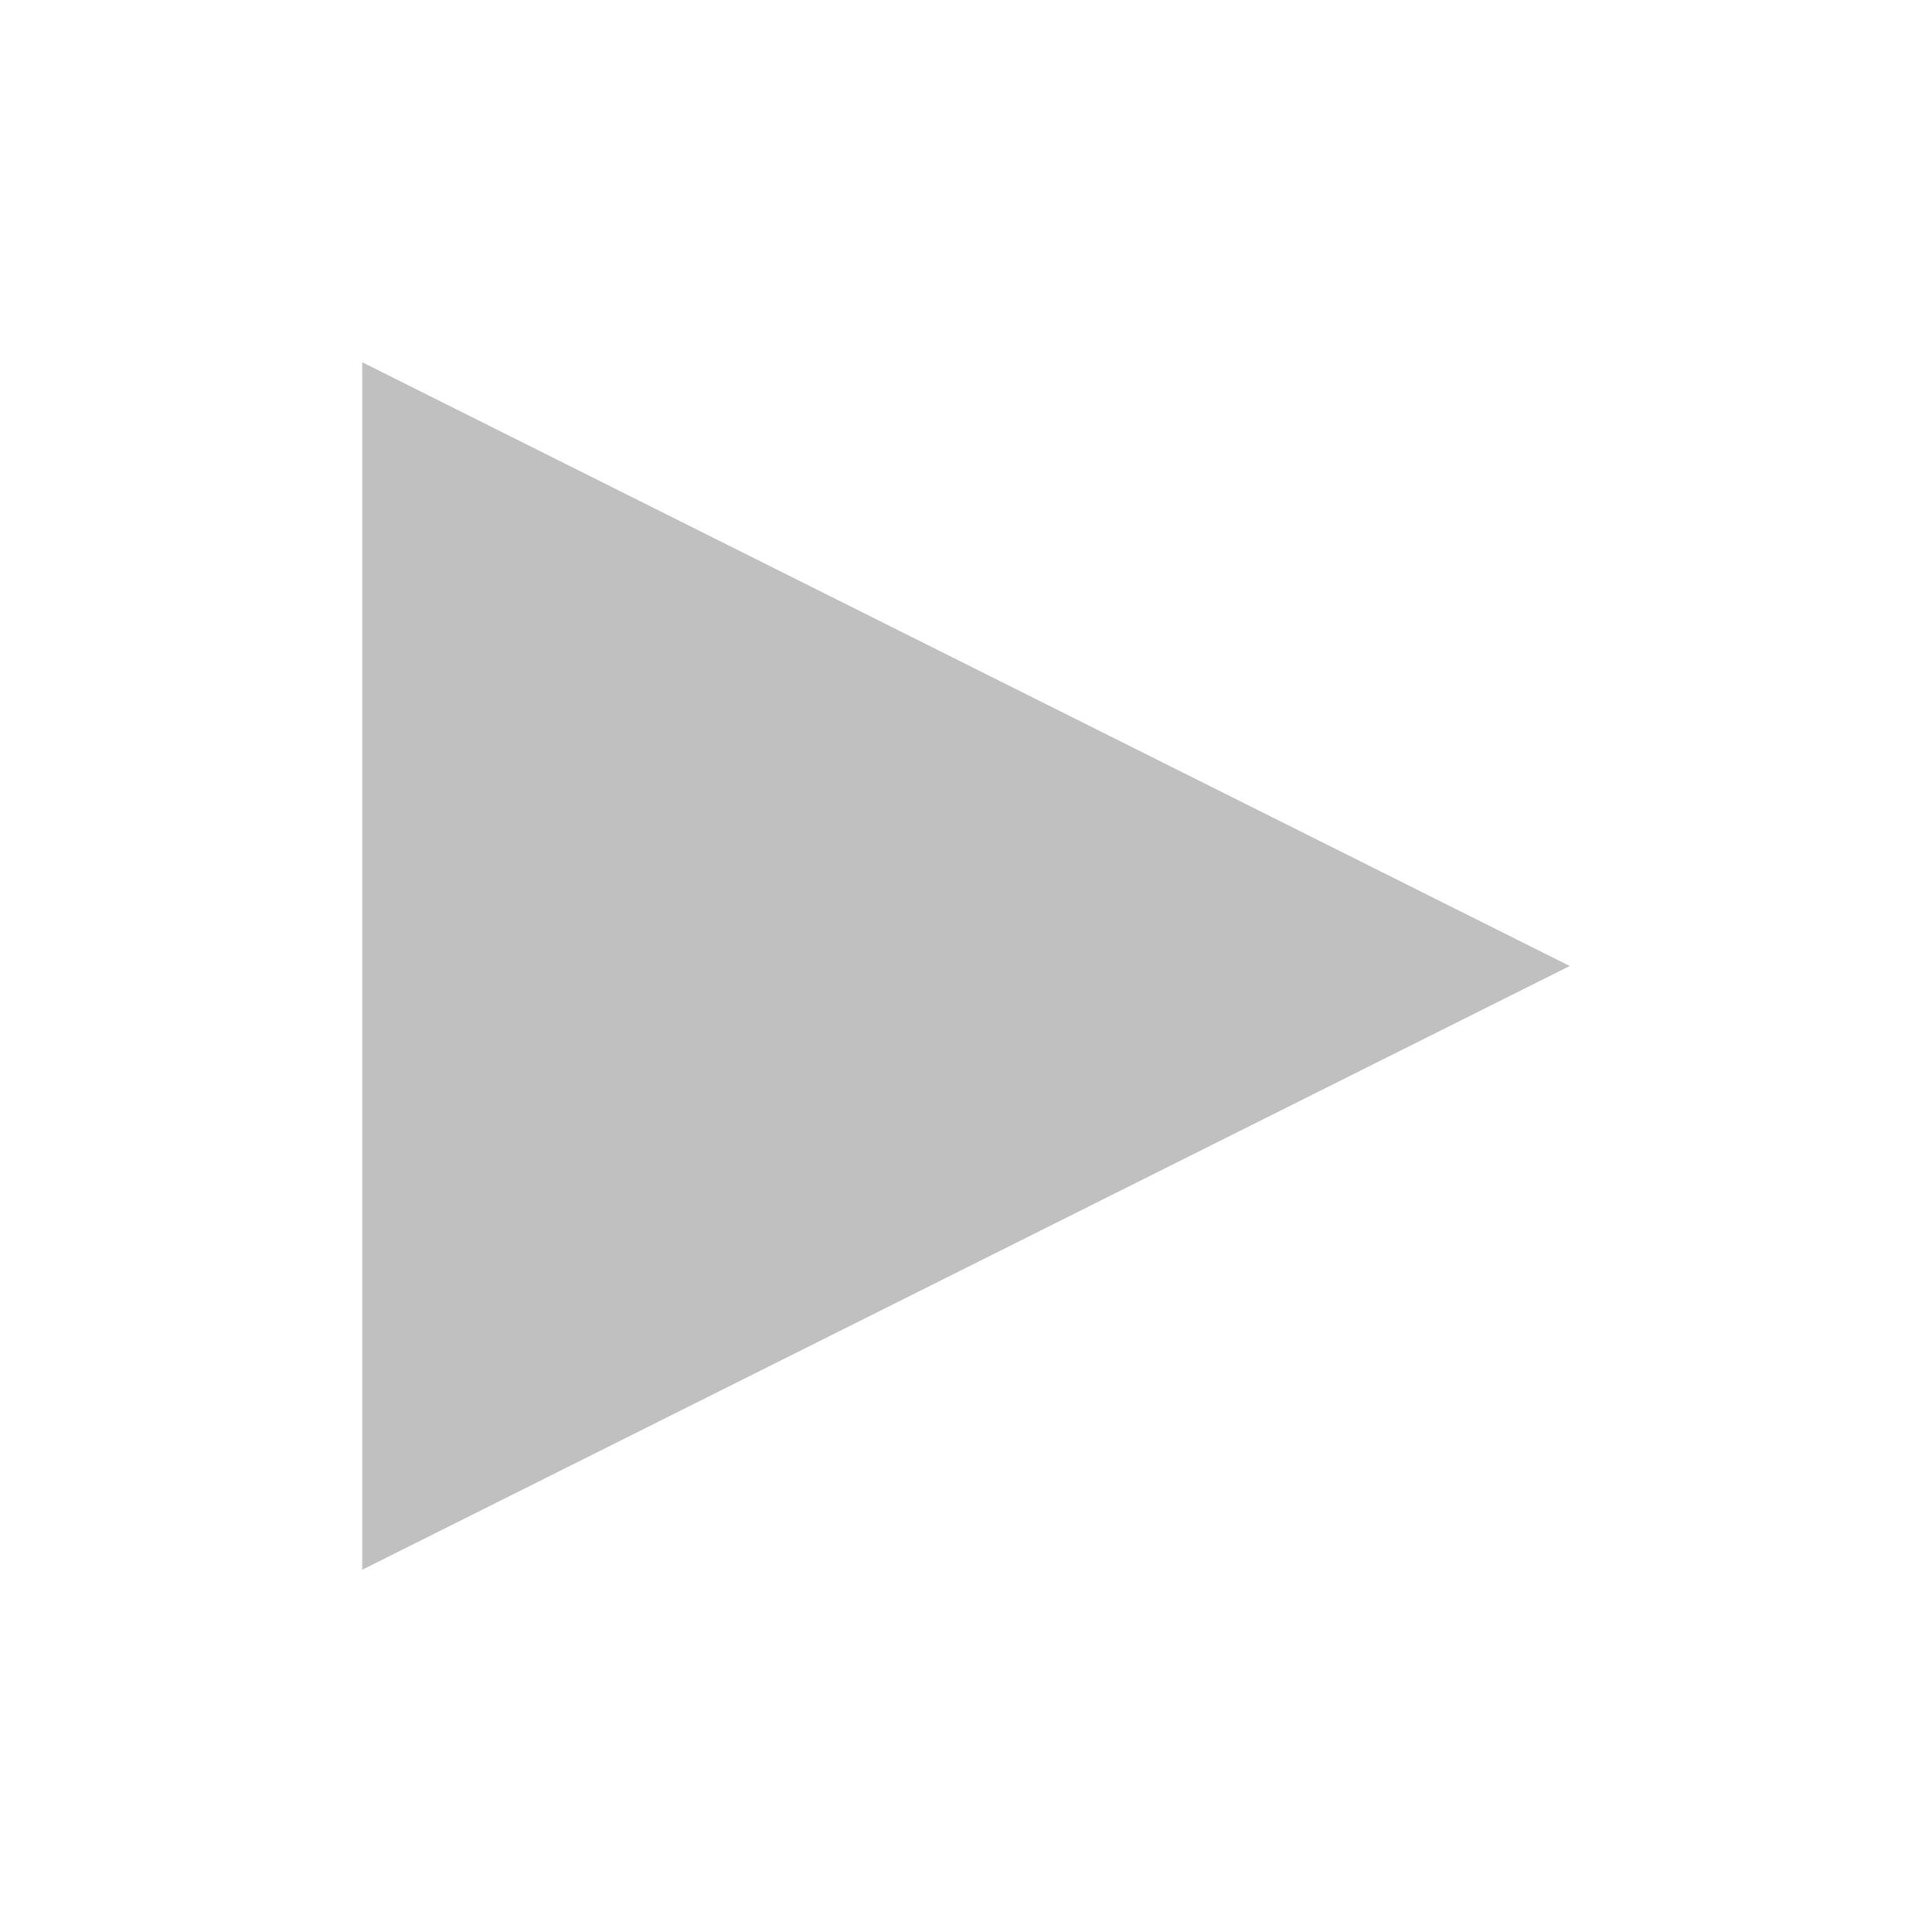
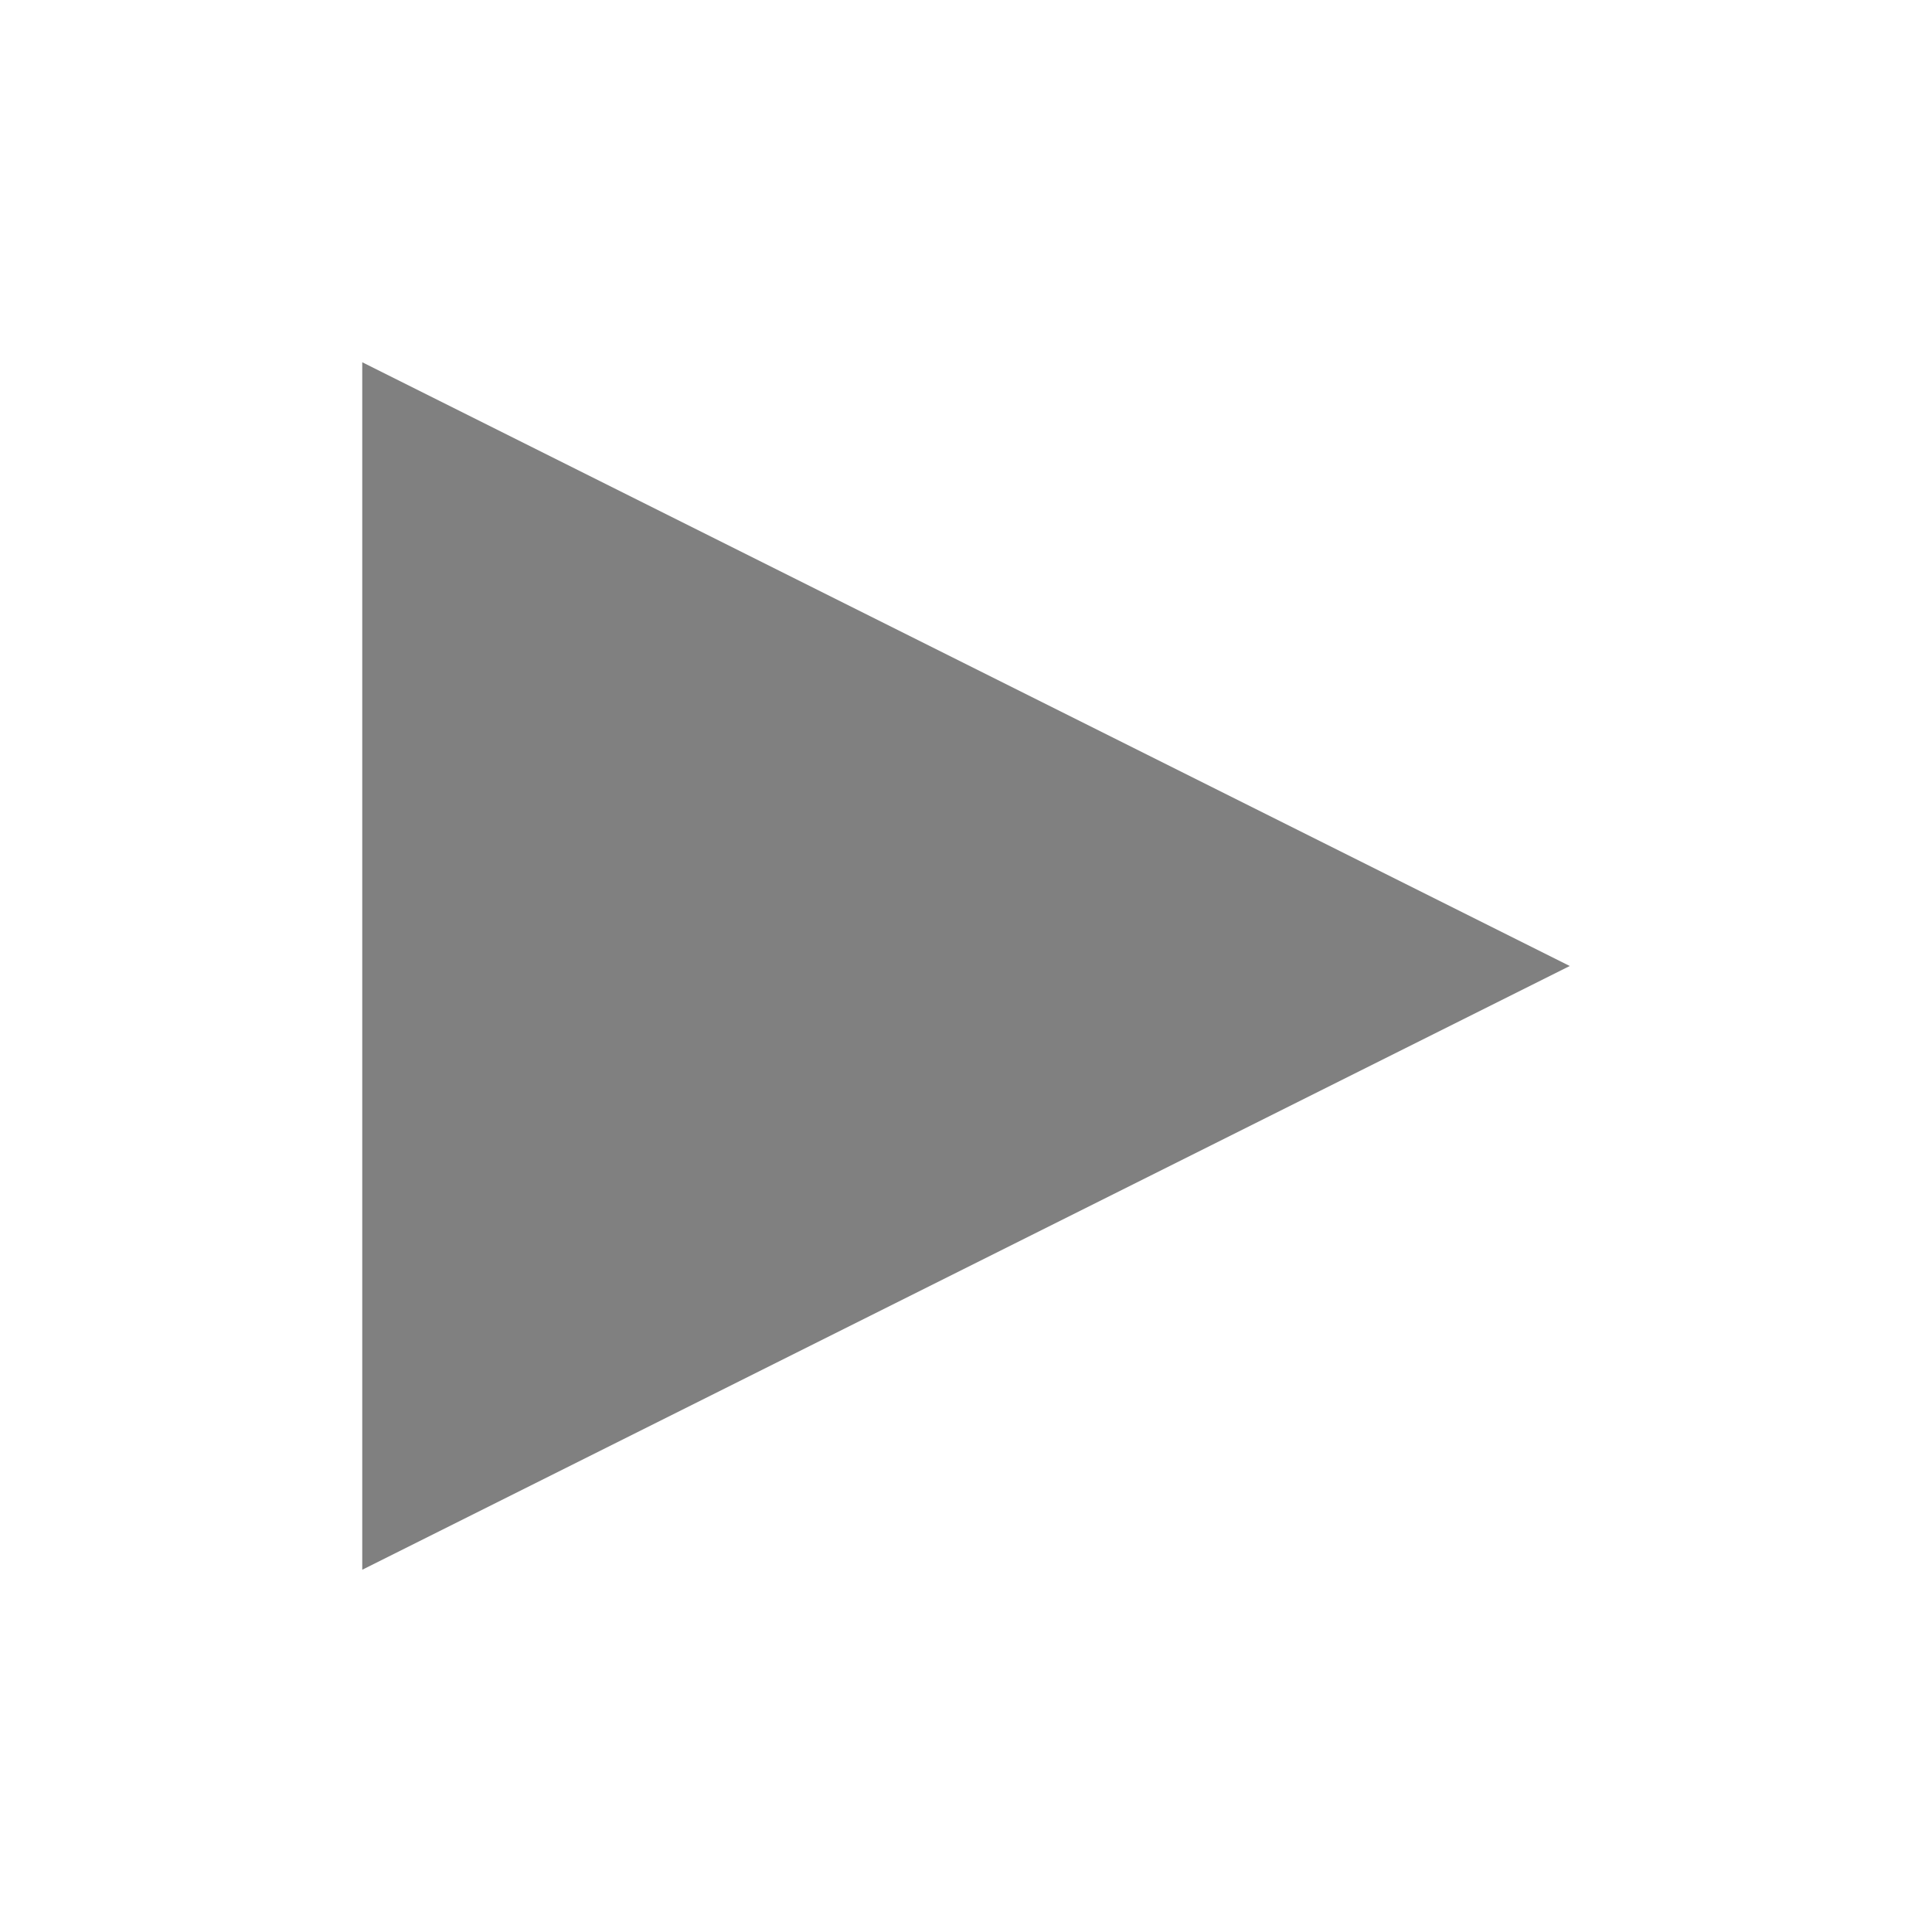
<svg xmlns="http://www.w3.org/2000/svg" width="32" height="32" id="svg2" version="1.1">
  <defs id="defs4" />
  <g id="layer1" transform="translate(0,-1020.362)">
-     <path style="fill:#c0c0c0;fill-opacity:1;stroke:none" d="m 26,1036.362 -20,-10 0,20 z" id="path2987" />
+     <path style="fill:#808080;fill-opacity:1;stroke:none" d="m 26,1036.362 -20,-10 0,20 z" id="path2987" />
  </g>
</svg>
